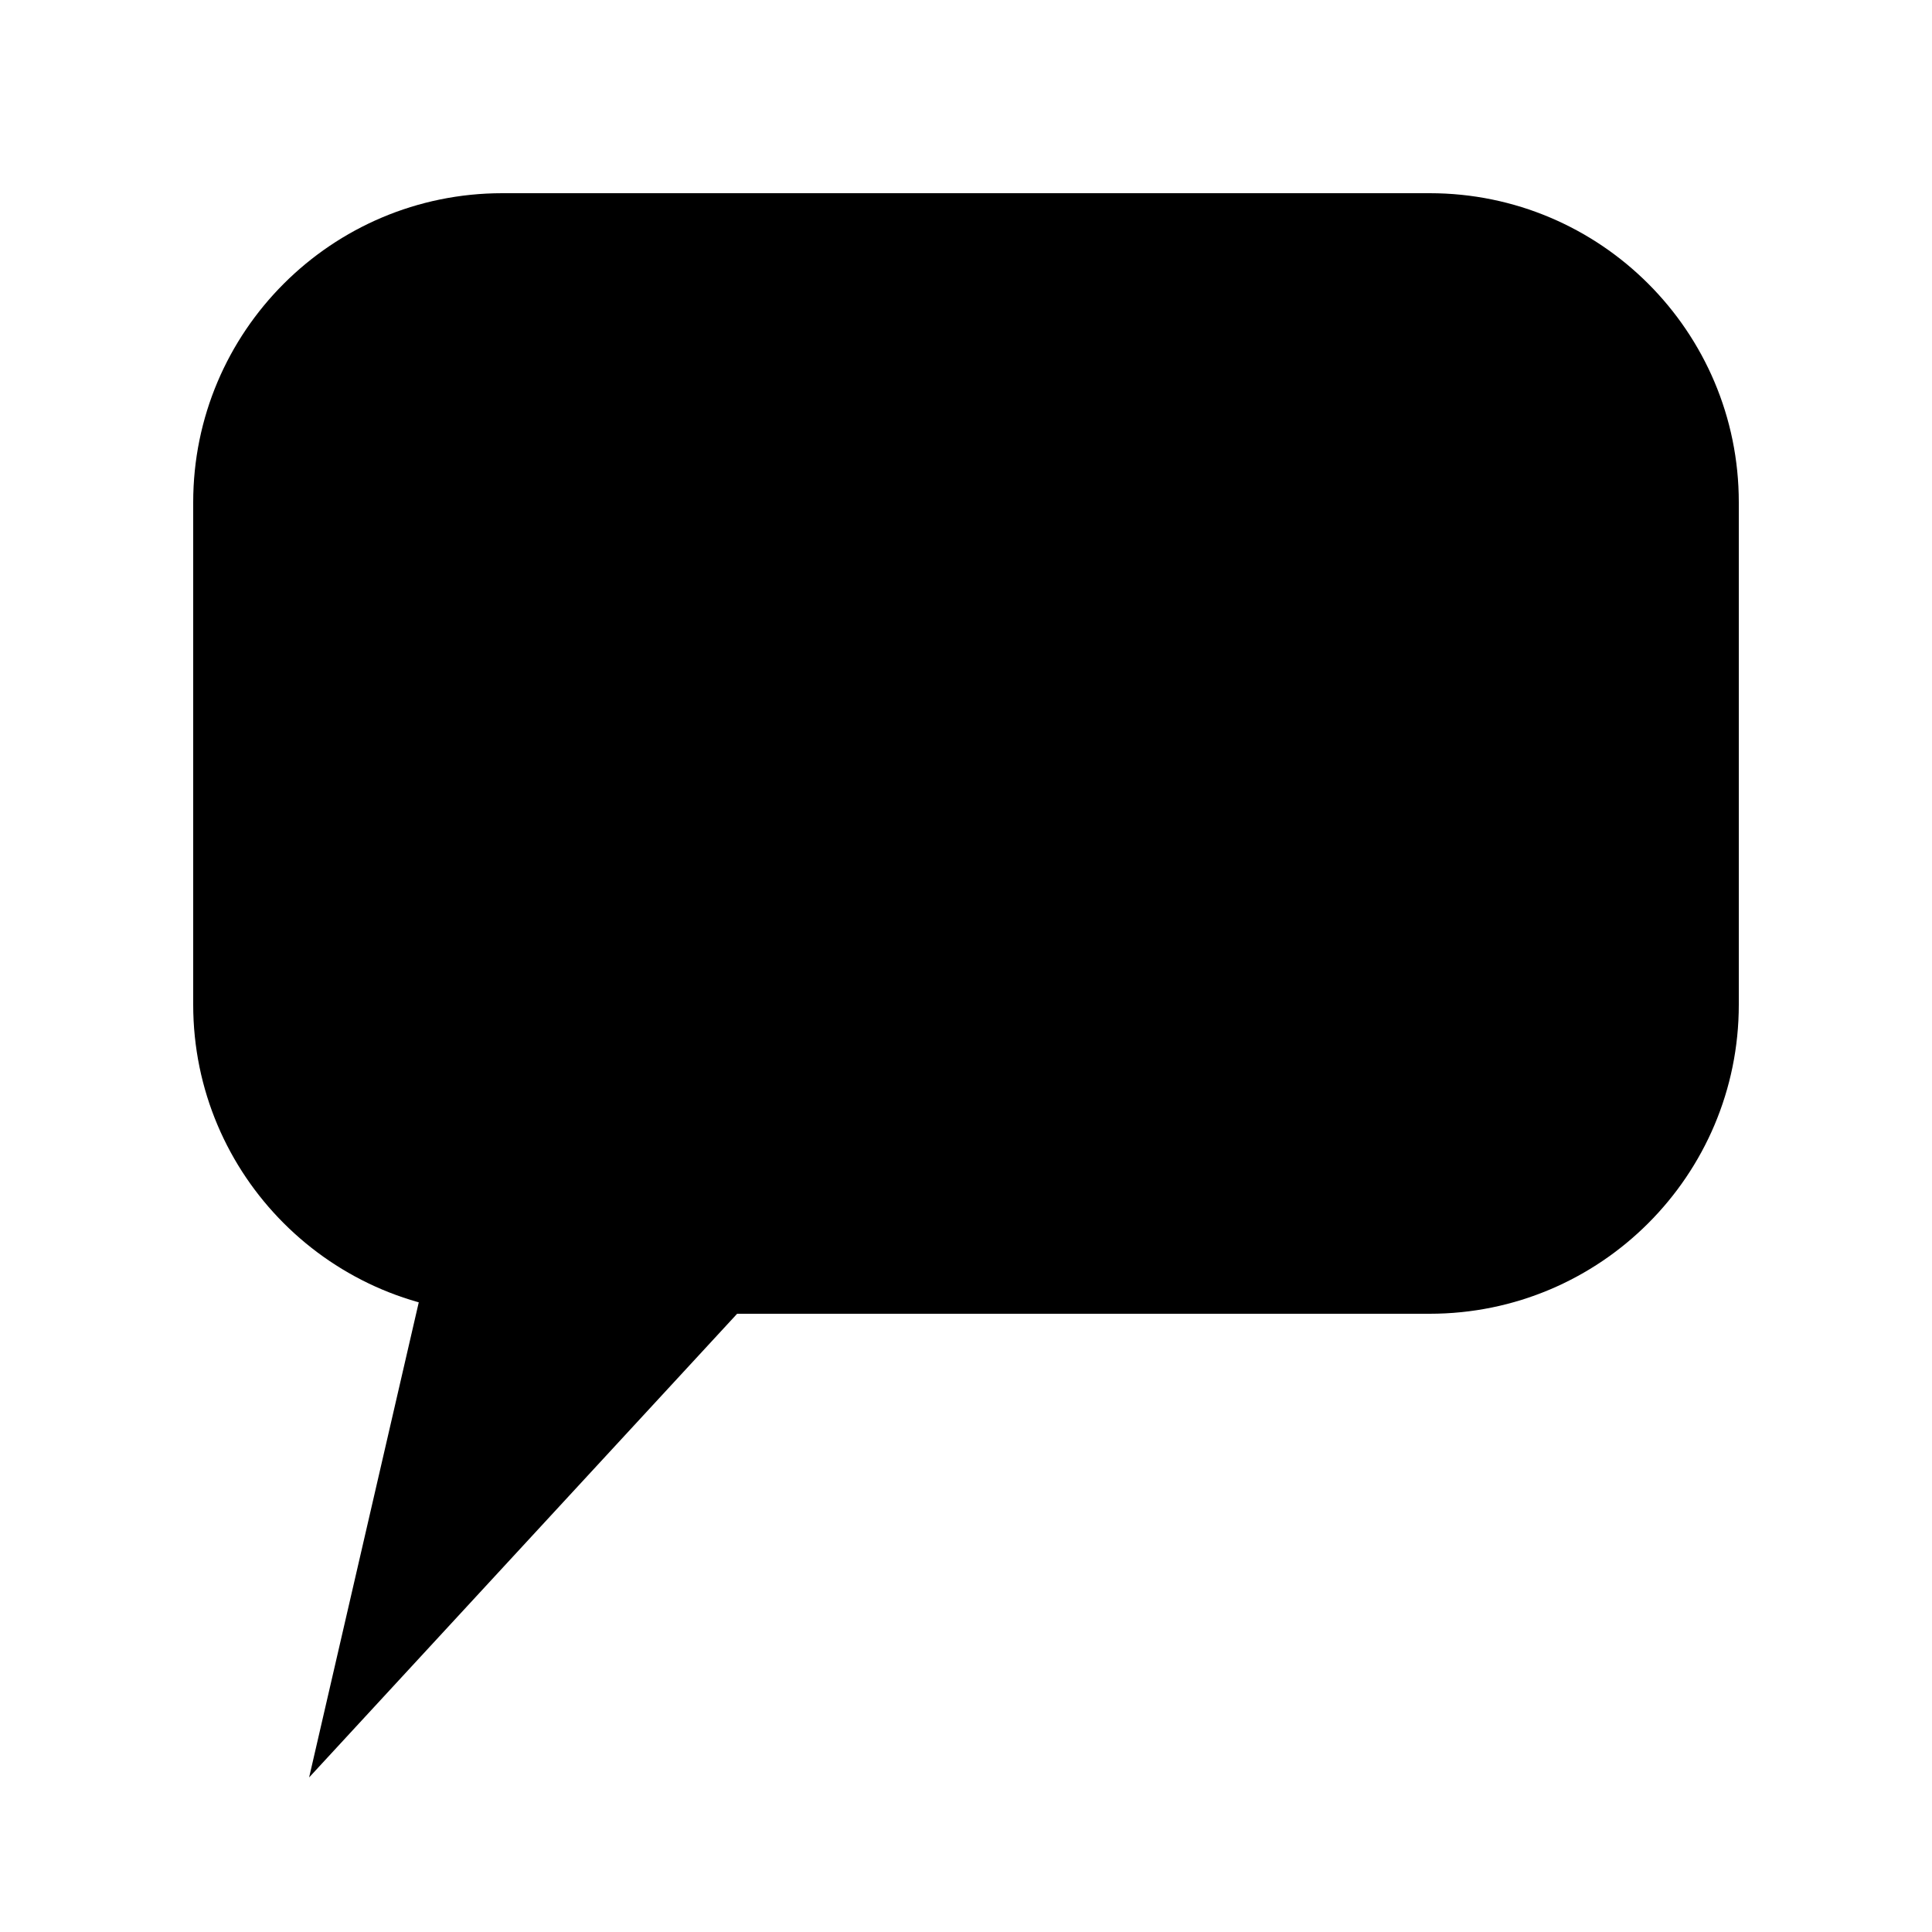
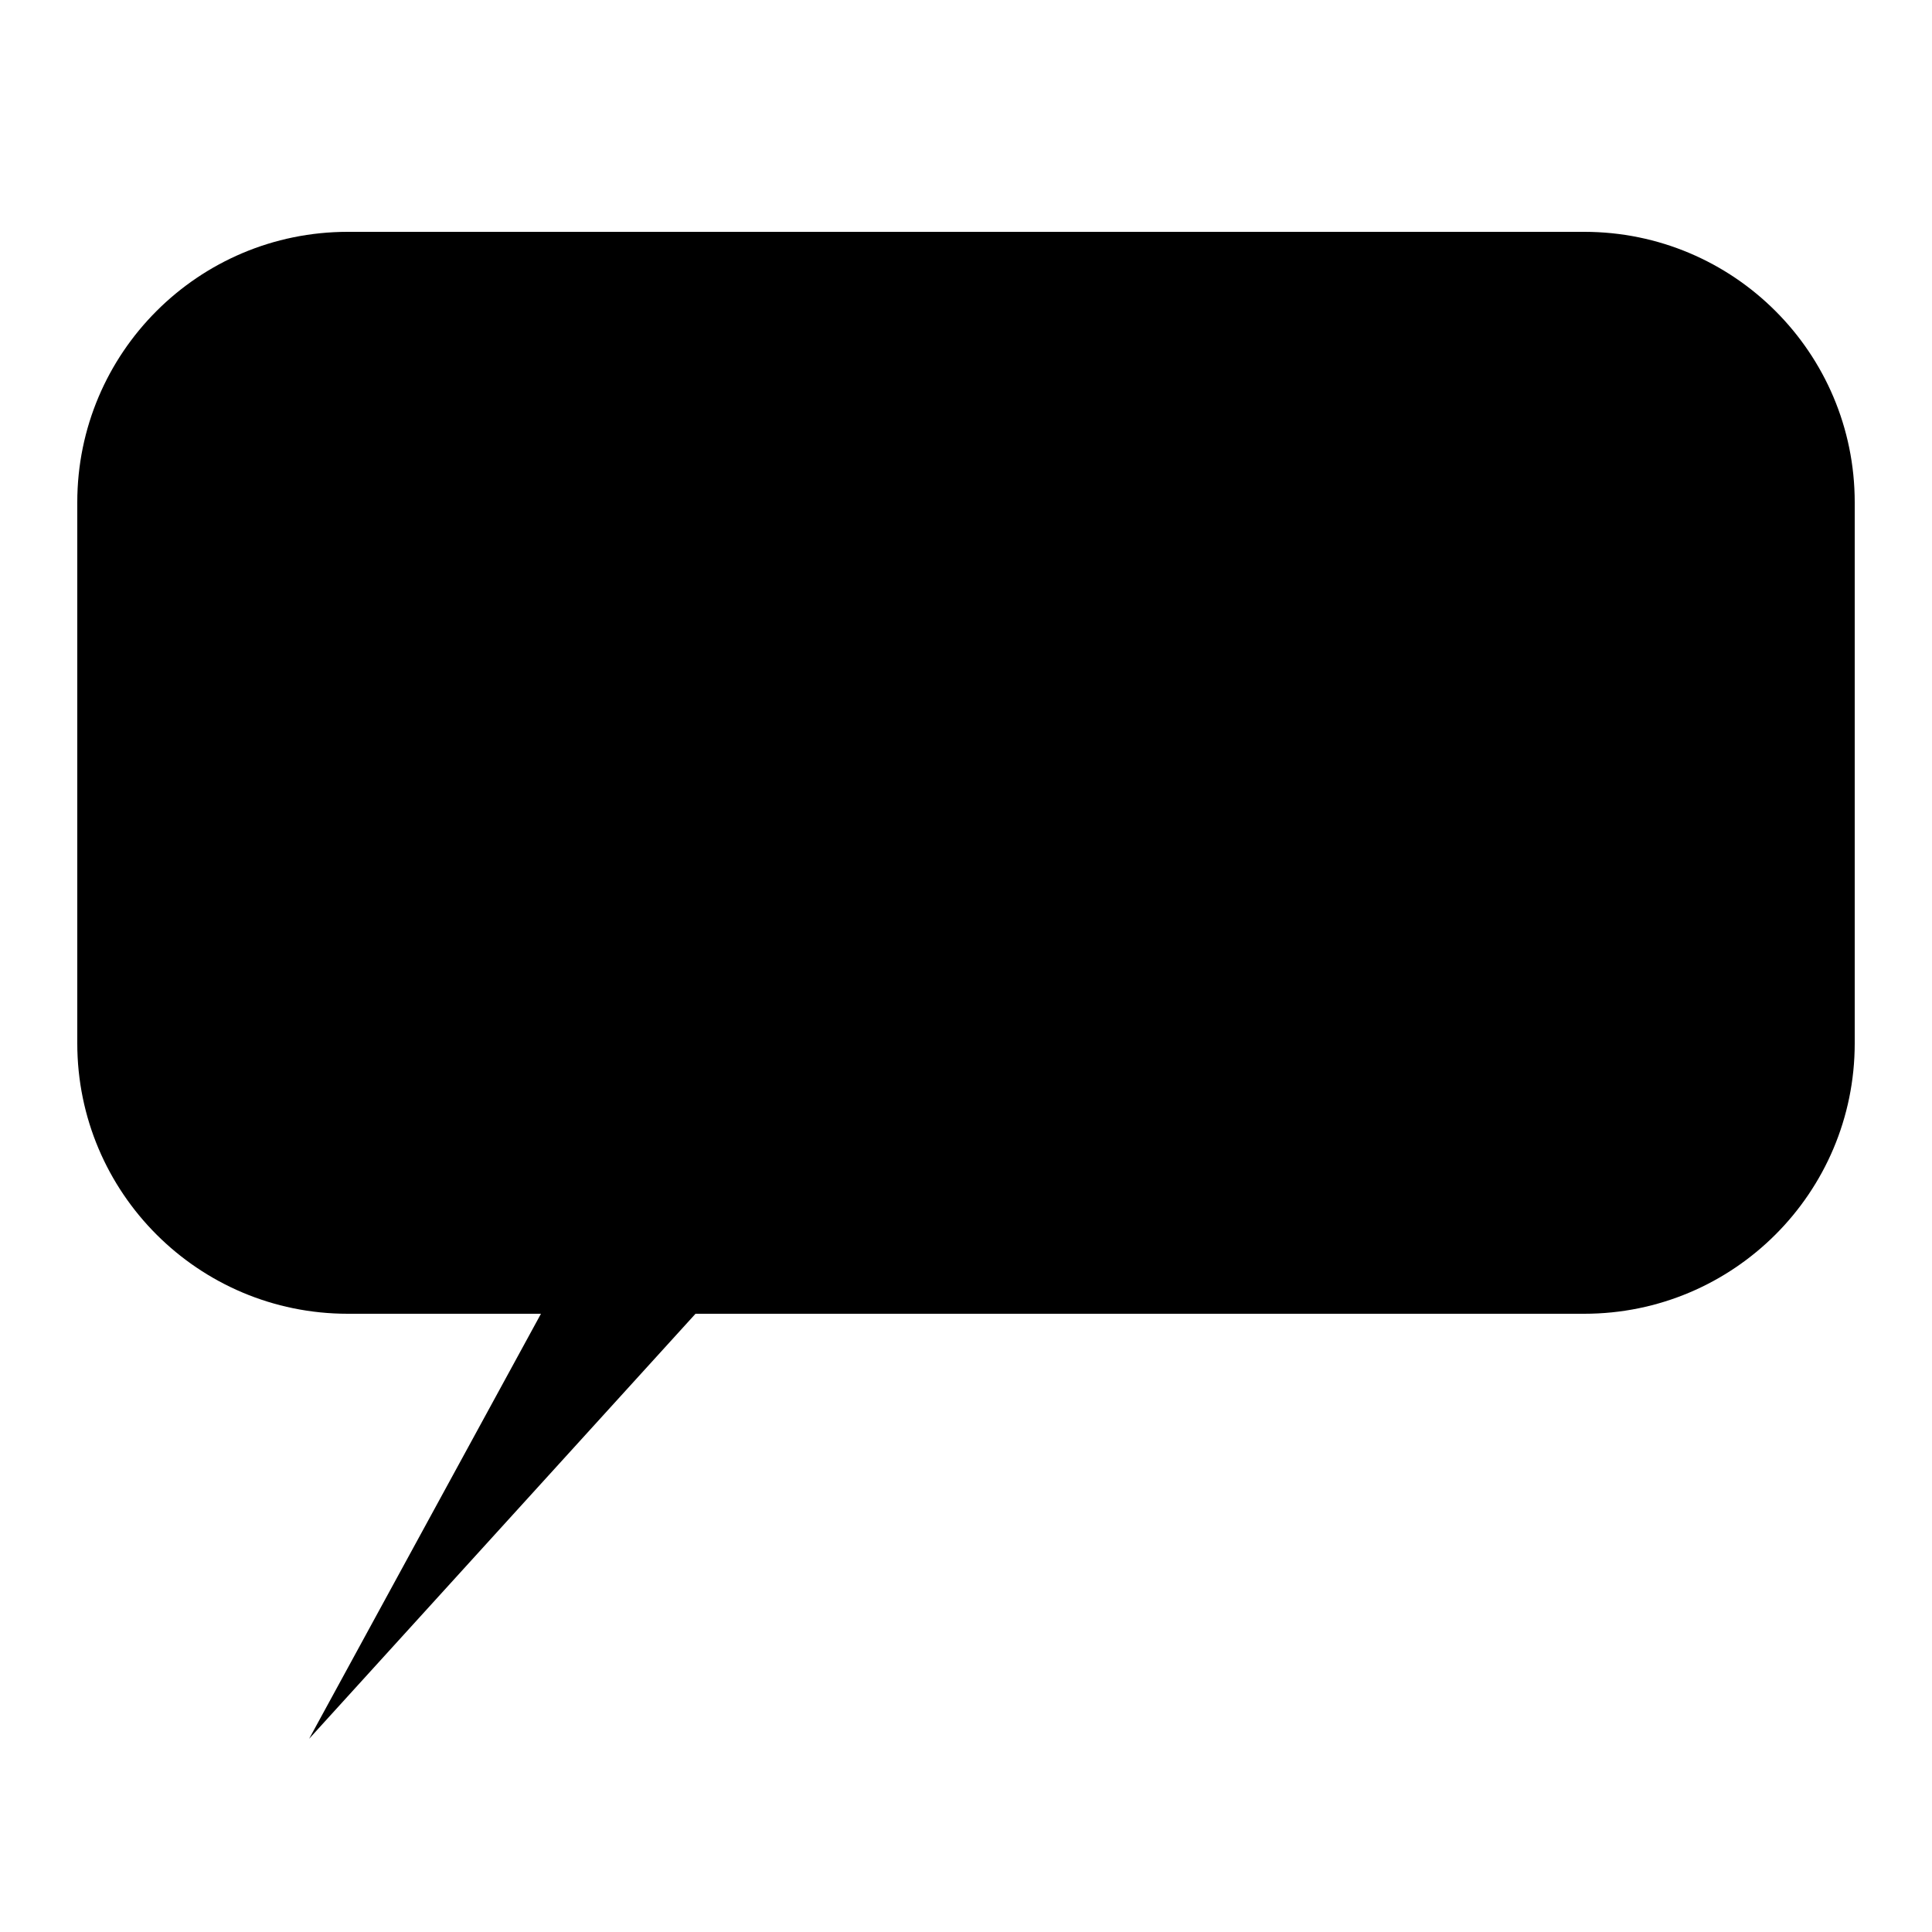
<svg xmlns="http://www.w3.org/2000/svg" viewBox="0 0 100 100" data-tags="speech,chat,bubble,talk,quote,message,testimonial">
-   <path data-tone="accent" d="M 26 10 H 74 A 16 16 0 0 1 90 26 V 52 A 16 16 0 0 1 74 68 H 26 A 16 16 0 0 1 10 52 V 26 A 16 16 0 0 1 26 10 Z M 22 66 L 40 66 L 16 92 Z" />
-   <path data-tone="paper" d="M 27 38 A 5 5 0 1 1 37 38 A 5 5 0 1 1 27 38 Z M 45 38 A 5 5 0 1 1 55 38 A 5 5 0 1 1 45 38 Z M 63 38 A 5 5 0 1 1 73 38 A 5 5 0 1 1 63 38 Z" />
+   <path data-tone="accent" d="M 18 12 H 82 A 14 14 0 0 1 96 26 V 54 A 14 14 0 0 1 82 68 H 36 L 16 90 L 28 68 H 18 A 14 14 0 0 1 4 54 V 26 A 14 14 0 0 1 18 12 Z" />
+   <path data-tone="muted" d="M 22 20 H 78 A 8 8 0 0 1 86 28 V 50 A 8 8 0 0 1 78 58 H 22 A 8 8 0 0 1 14 50 V 28 A 8 8 0 0 1 22 20 Z" />
+   <path data-tone="paper" d="M 29 39 A 5 5 0 1 1 39 39 A 5 5 0 1 1 29 39 Z M 45 39 A 5 5 0 1 1 55 39 A 5 5 0 1 1 45 39 Z M 61 39 A 5 5 0 1 1 71 39 A 5 5 0 1 1 61 39 Z" />
</svg>
